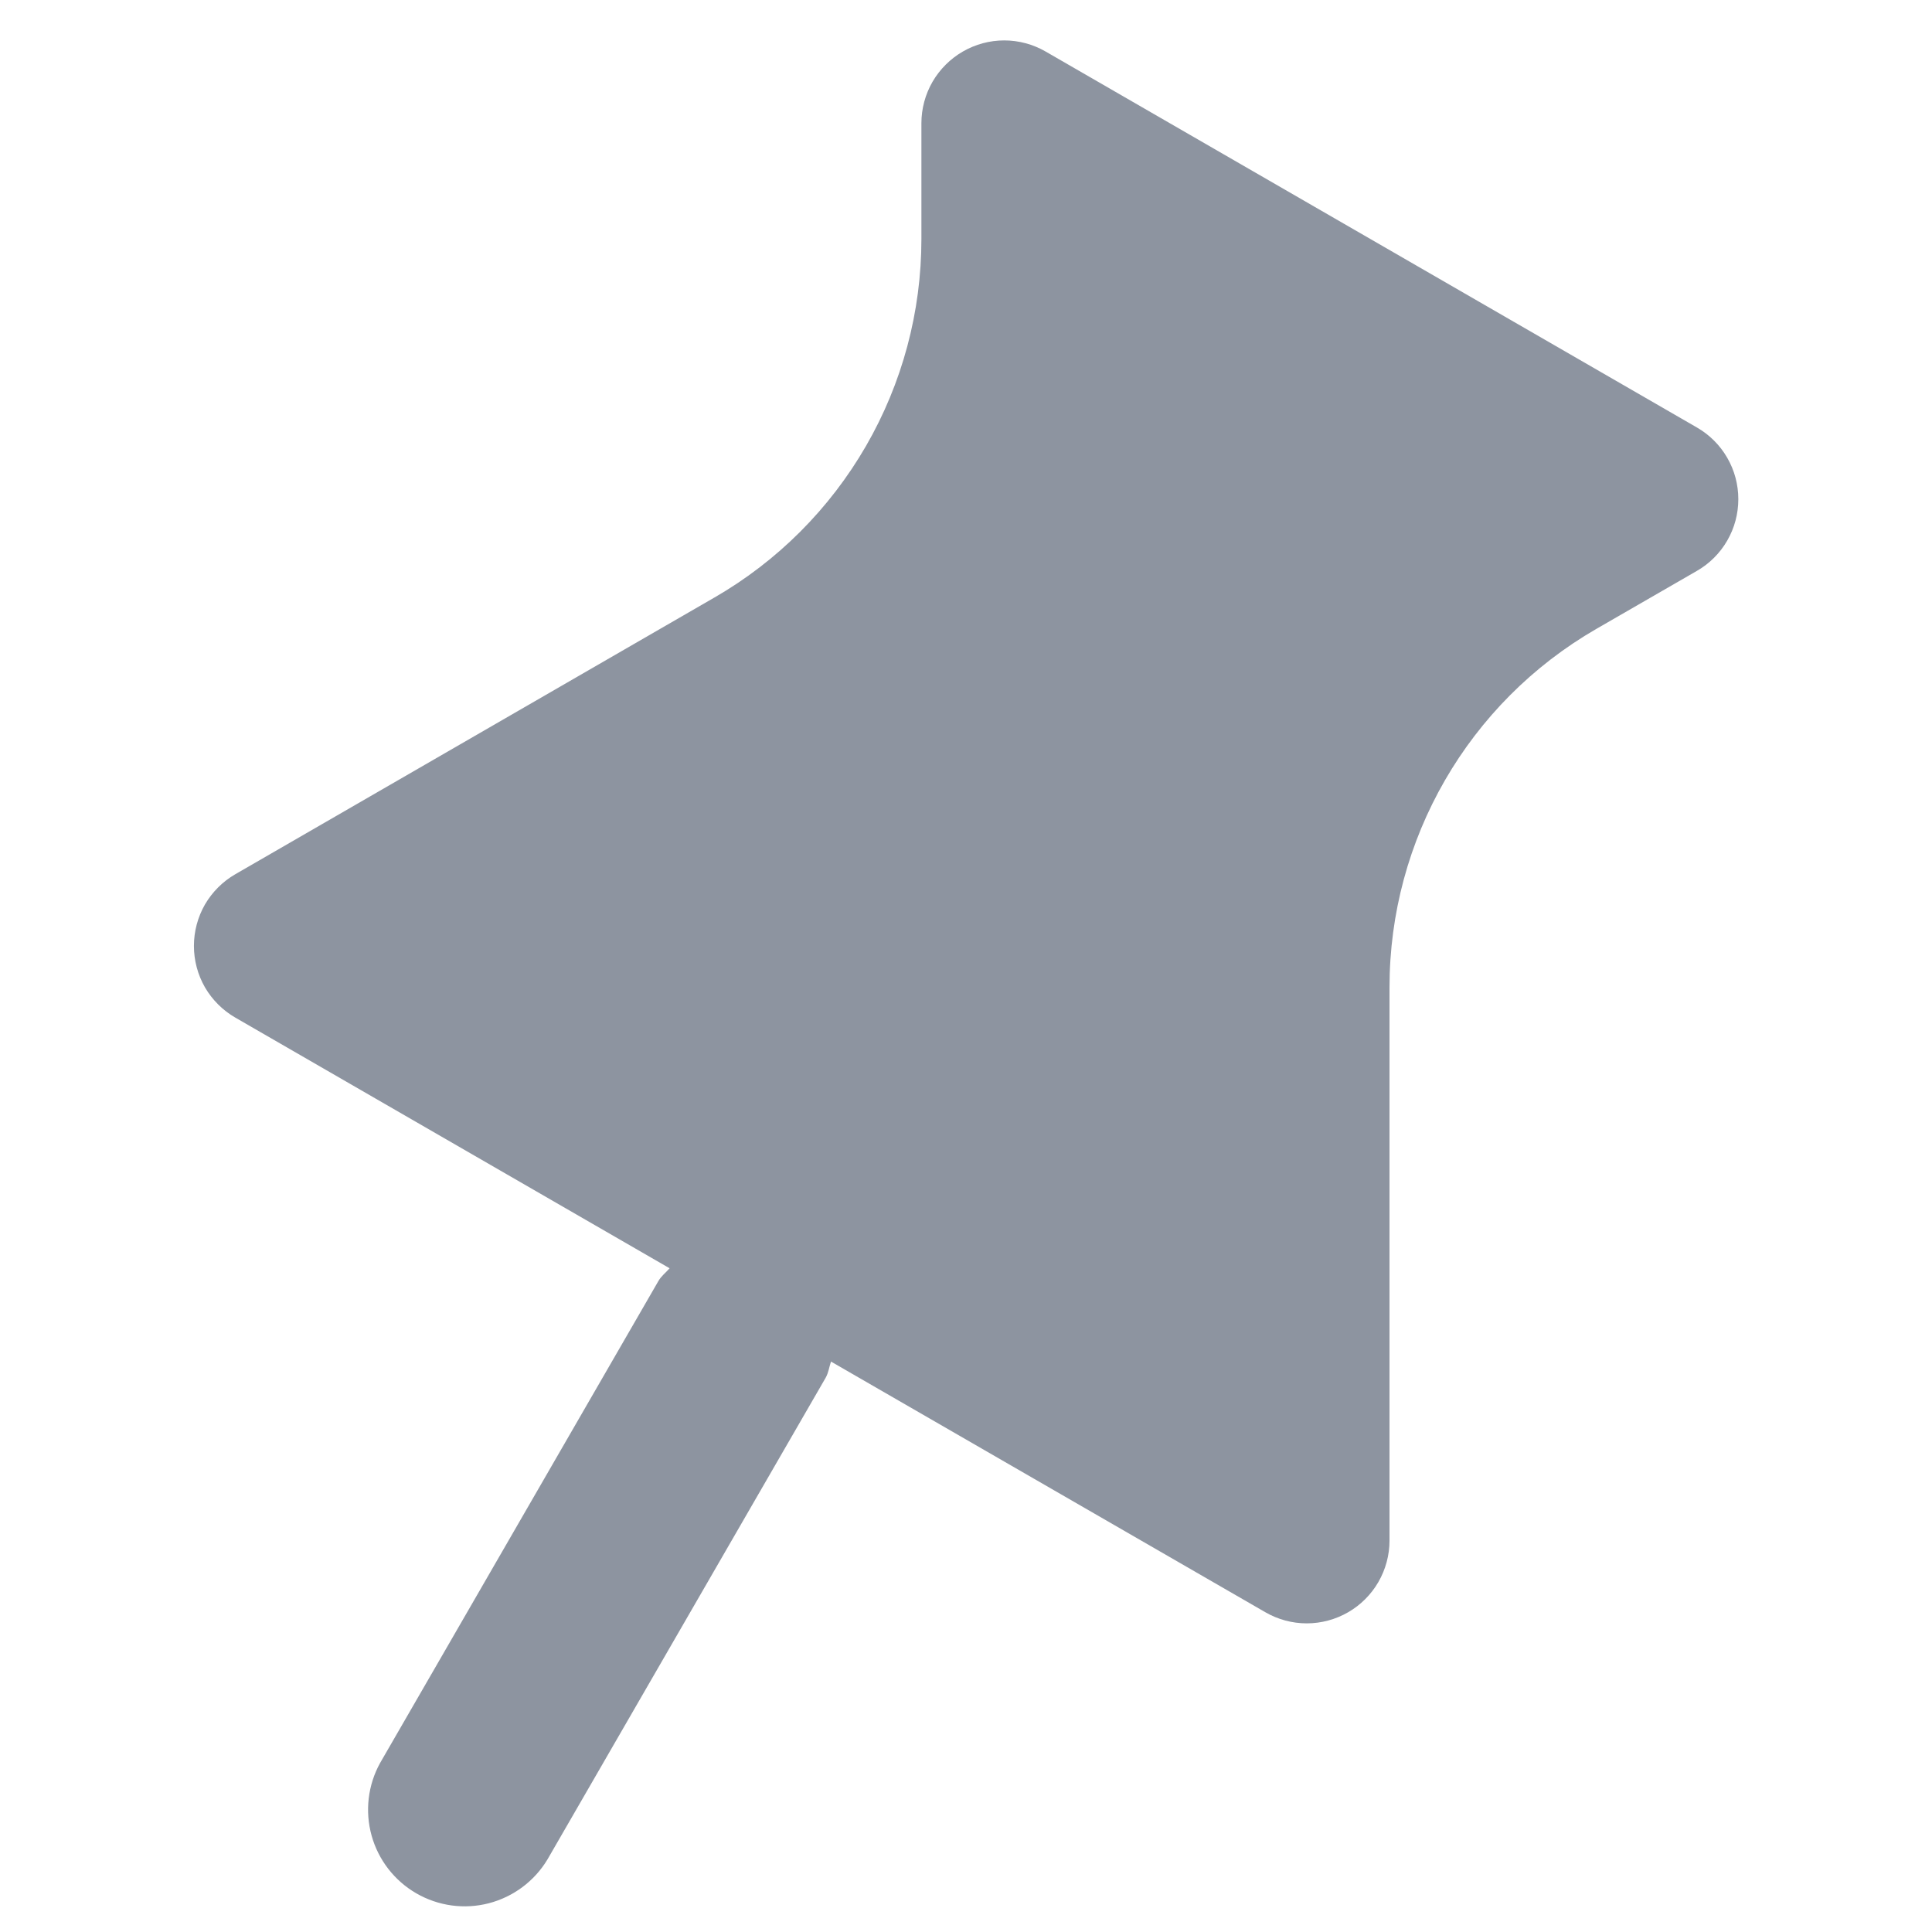
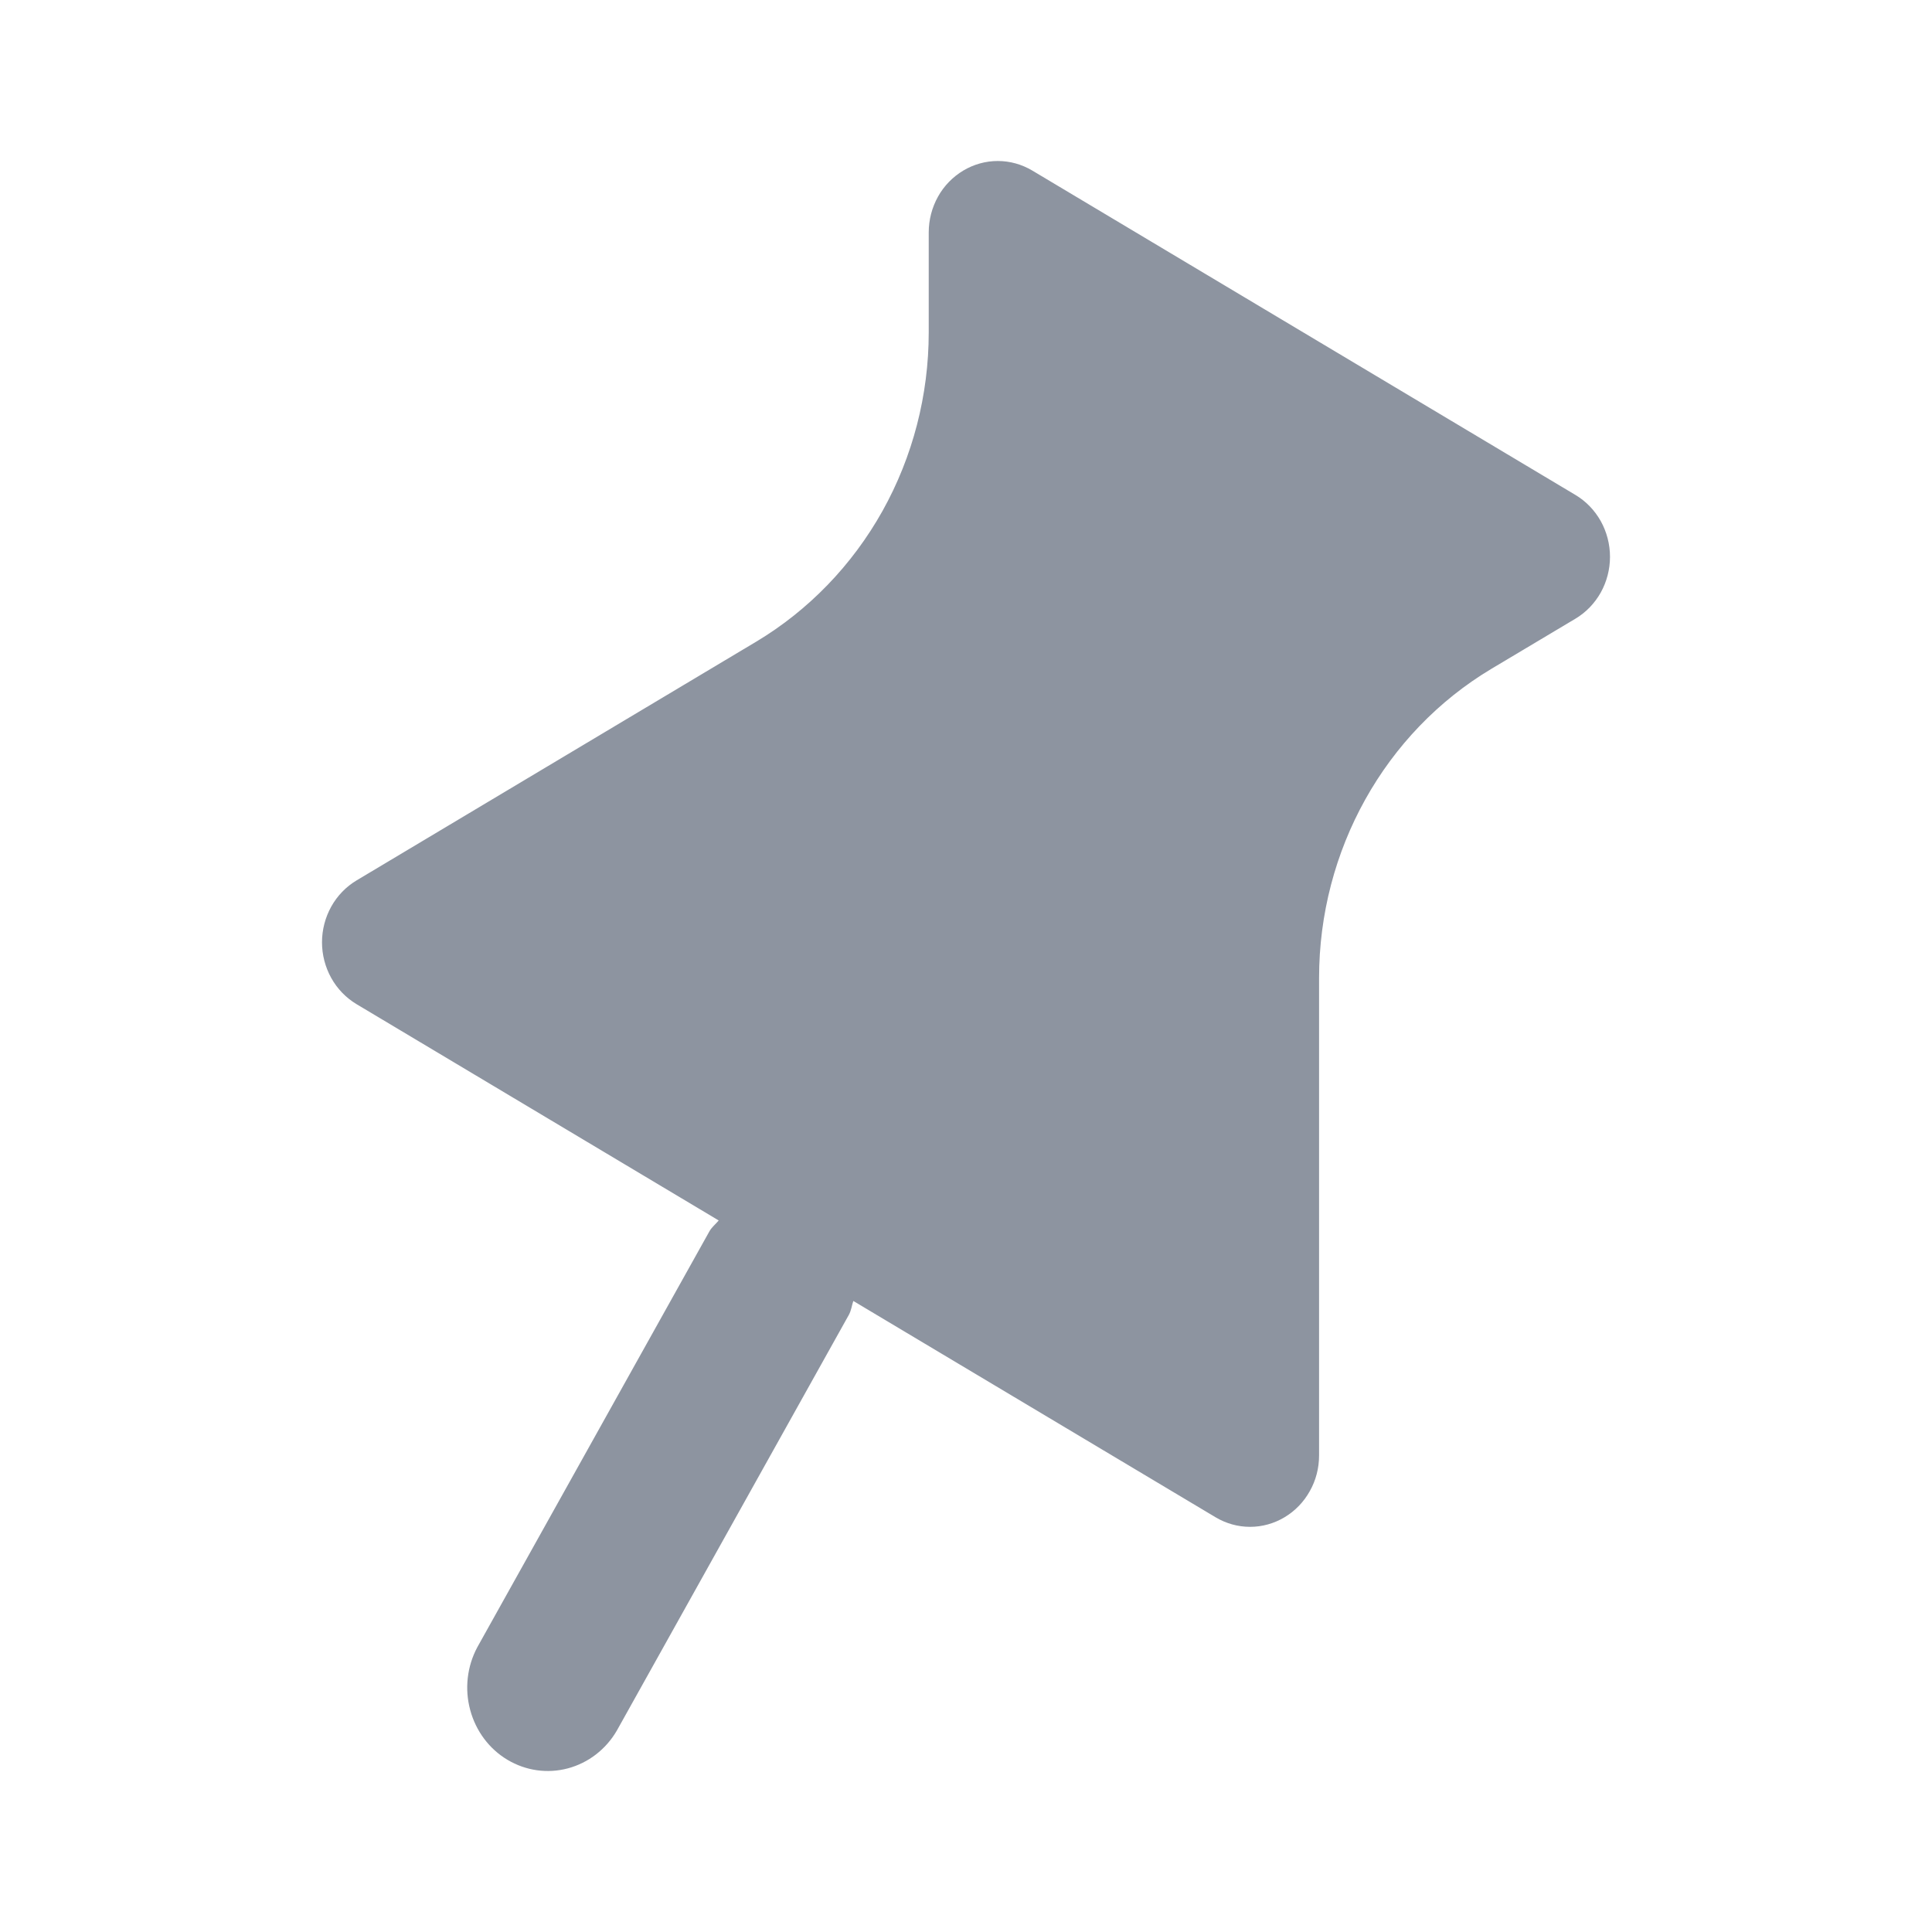
<svg xmlns="http://www.w3.org/2000/svg" width="24" height="24" viewBox="0 0 24 24" fill="none">
-   <path fill-rule="evenodd" clip-rule="evenodd" d="M21.079 5.31L12.989 0.64C12.833 0.55 12.655 0.502 12.475 0.502C12.294 0.502 12.117 0.55 11.961 0.64C11.805 0.73 11.675 0.86 11.584 1.016C11.494 1.172 11.446 1.35 11.446 1.53V2.97C11.446 3.872 11.209 4.759 10.758 5.54C10.306 6.322 9.658 6.971 8.876 7.422L2.923 10.86C2.767 10.95 2.637 11.08 2.546 11.236C2.456 11.393 2.409 11.57 2.409 11.751C2.409 11.931 2.456 12.108 2.546 12.265C2.637 12.421 2.767 12.551 2.923 12.641L8.318 15.755C8.271 15.81 8.214 15.851 8.178 15.915L4.722 21.9C4.57 22.175 4.532 22.499 4.616 22.802C4.7 23.105 4.9 23.363 5.172 23.52C5.444 23.677 5.767 23.722 6.072 23.643C6.376 23.564 6.638 23.369 6.8 23.1L10.256 17.116C10.293 17.051 10.3 16.981 10.323 16.914L15.719 20.028C15.875 20.118 16.052 20.166 16.233 20.166C16.413 20.166 16.591 20.118 16.747 20.028C16.903 19.938 17.033 19.808 17.123 19.652C17.213 19.496 17.261 19.318 17.261 19.138V12.264C17.261 10.427 18.24 8.73 19.831 7.812L21.079 7.092C21.236 7.002 21.366 6.872 21.456 6.716C21.547 6.559 21.594 6.382 21.594 6.201C21.594 6.02 21.547 5.843 21.456 5.686C21.366 5.53 21.236 5.4 21.079 5.31Z" fill="#8D94A0" />
+   <path fill-rule="evenodd" clip-rule="evenodd" d="M19.57 6.148L12.824 2.119C12.693 2.041 12.545 2 12.395 2C12.244 2 12.097 2.041 11.966 2.119C11.836 2.197 11.727 2.308 11.652 2.443C11.577 2.578 11.537 2.731 11.537 2.887V4.129C11.537 4.908 11.339 5.673 10.963 6.347C10.586 7.021 10.045 7.581 9.394 7.971L4.429 10.937C4.299 11.015 4.19 11.127 4.115 11.262C4.04 11.397 4 11.55 4 11.706C4 11.861 4.04 12.014 4.115 12.149C4.19 12.284 4.299 12.396 4.429 12.474L8.928 15.161C8.889 15.208 8.841 15.244 8.811 15.299L5.929 20.463C5.802 20.701 5.77 20.98 5.841 21.242C5.911 21.503 6.077 21.726 6.304 21.861C6.532 21.997 6.801 22.035 7.055 21.967C7.309 21.899 7.527 21.731 7.662 21.499L10.544 16.335C10.575 16.279 10.581 16.219 10.6 16.161L15.1 18.848C15.231 18.926 15.378 18.967 15.529 18.967C15.679 18.967 15.827 18.926 15.957 18.848C16.088 18.77 16.196 18.658 16.271 18.523C16.347 18.389 16.386 18.236 16.386 18.08V12.149C16.386 10.564 17.203 9.099 18.529 8.307L19.57 7.686C19.701 7.608 19.809 7.496 19.885 7.361C19.96 7.226 20 7.073 20 6.917C20 6.761 19.96 6.608 19.885 6.473C19.809 6.338 19.701 6.226 19.57 6.148" fill="#8D94A0" />
</svg>
